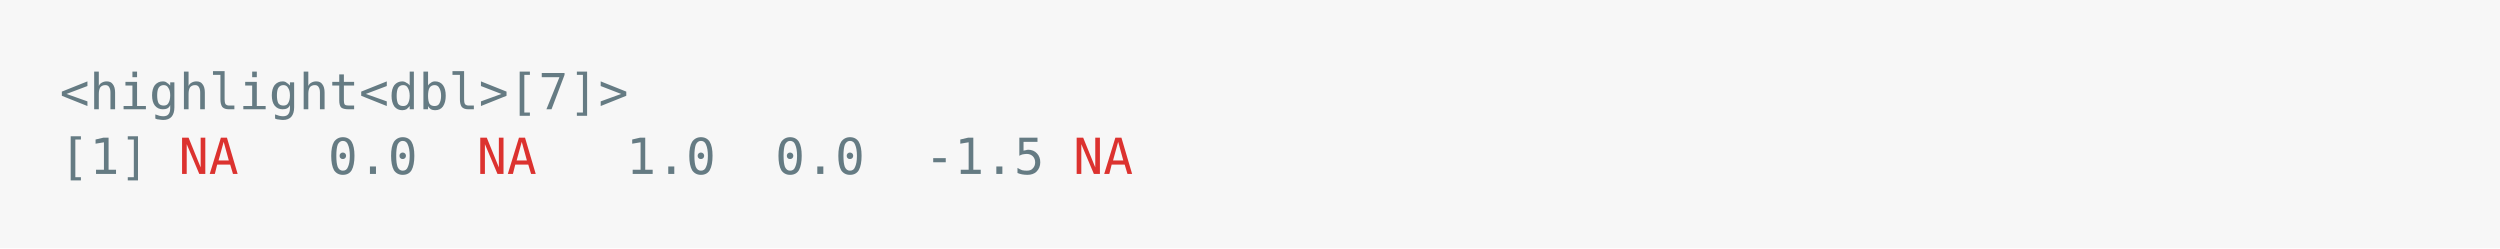
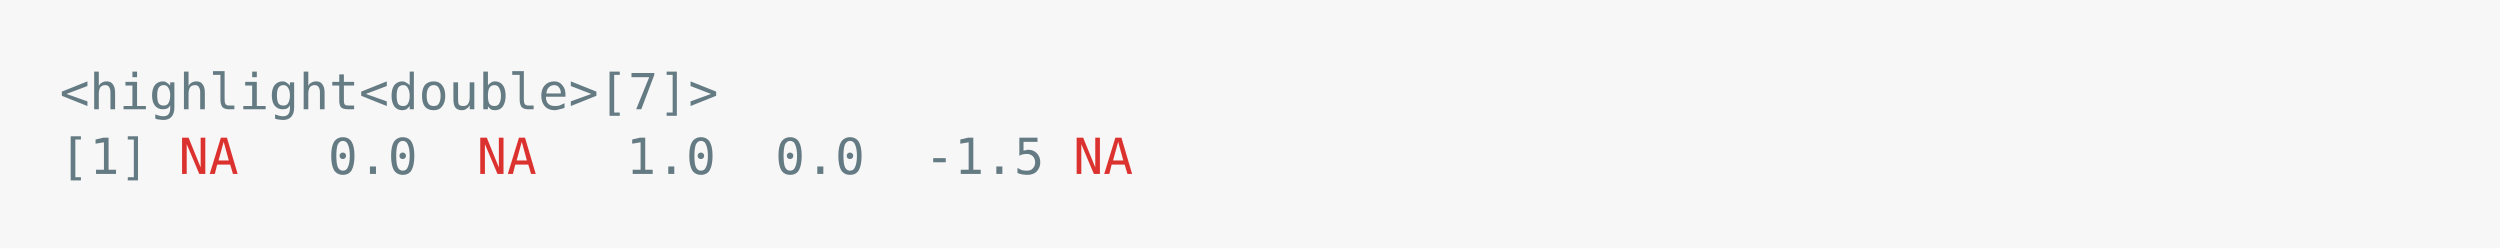
<svg xmlns="http://www.w3.org/2000/svg" xmlns:xlink="http://www.w3.org/1999/xlink" width="840" height="83.42">
  <rect width="840" height="83.42" rx="0" ry="0" class="a" />
  <svg height="43.42" viewBox="0 0 80 4.342" width="800" x="20" y="20">
    <style>.a{fill:rgb(247,247,247)}.b{font-family:'Fira Code',Monaco,Consolas,Menlo,'Bitstream Vera Sans Mono','Powerline Symbols',monospace}.c{fill:transparent}.d{fill:rgb(101,123,131);white-space:pre}.e{fill:rgb(220,50,47);white-space:pre}</style>
    <g font-family="'Fira Code',Monaco,Consolas,Menlo,'Bitstream Vera Sans Mono','Powerline Symbols',monospace" font-size="1.67" class="b">
      <defs>
        <symbol id="a">
          <rect height="2" width="80" x="0" y="0" class="c" />
        </symbol>
      </defs>
      <rect height="4.342" width="80" class="a" />
      <svg x="0" y="0" width="80">
        <svg x="0">
          <use xlink:href="#a" />
-           <text font-size="1.67" x="0" y="1.67" class="d">&lt;highlight&lt;dbl&gt;[7]&gt;</text>
+           <text font-size="1.67" x="0" y="1.67" class="d">&lt;highlight&lt;double&gt;[7]&gt;</text>
          <text font-size="1.67" x="0" y="3.841" class="d">[1]</text>
          <text font-size="1.67" x="4.008" y="3.841" class="e">NA</text>
          <text font-size="1.67" x="9.018" y="3.841" class="d">0.0</text>
          <text font-size="1.67" x="14.028" y="3.841" class="e">NA</text>
          <text font-size="1.67" x="19.038" y="3.841" class="d">1.0</text>
          <text font-size="1.67" x="24.048" y="3.841" class="d">0.0</text>
          <text font-size="1.67" x="29.058" y="3.841" class="d">-1.5</text>
          <text font-size="1.67" x="34.068" y="3.841" class="e">NA</text>
        </svg>
      </svg>
    </g>
  </svg>
</svg>
